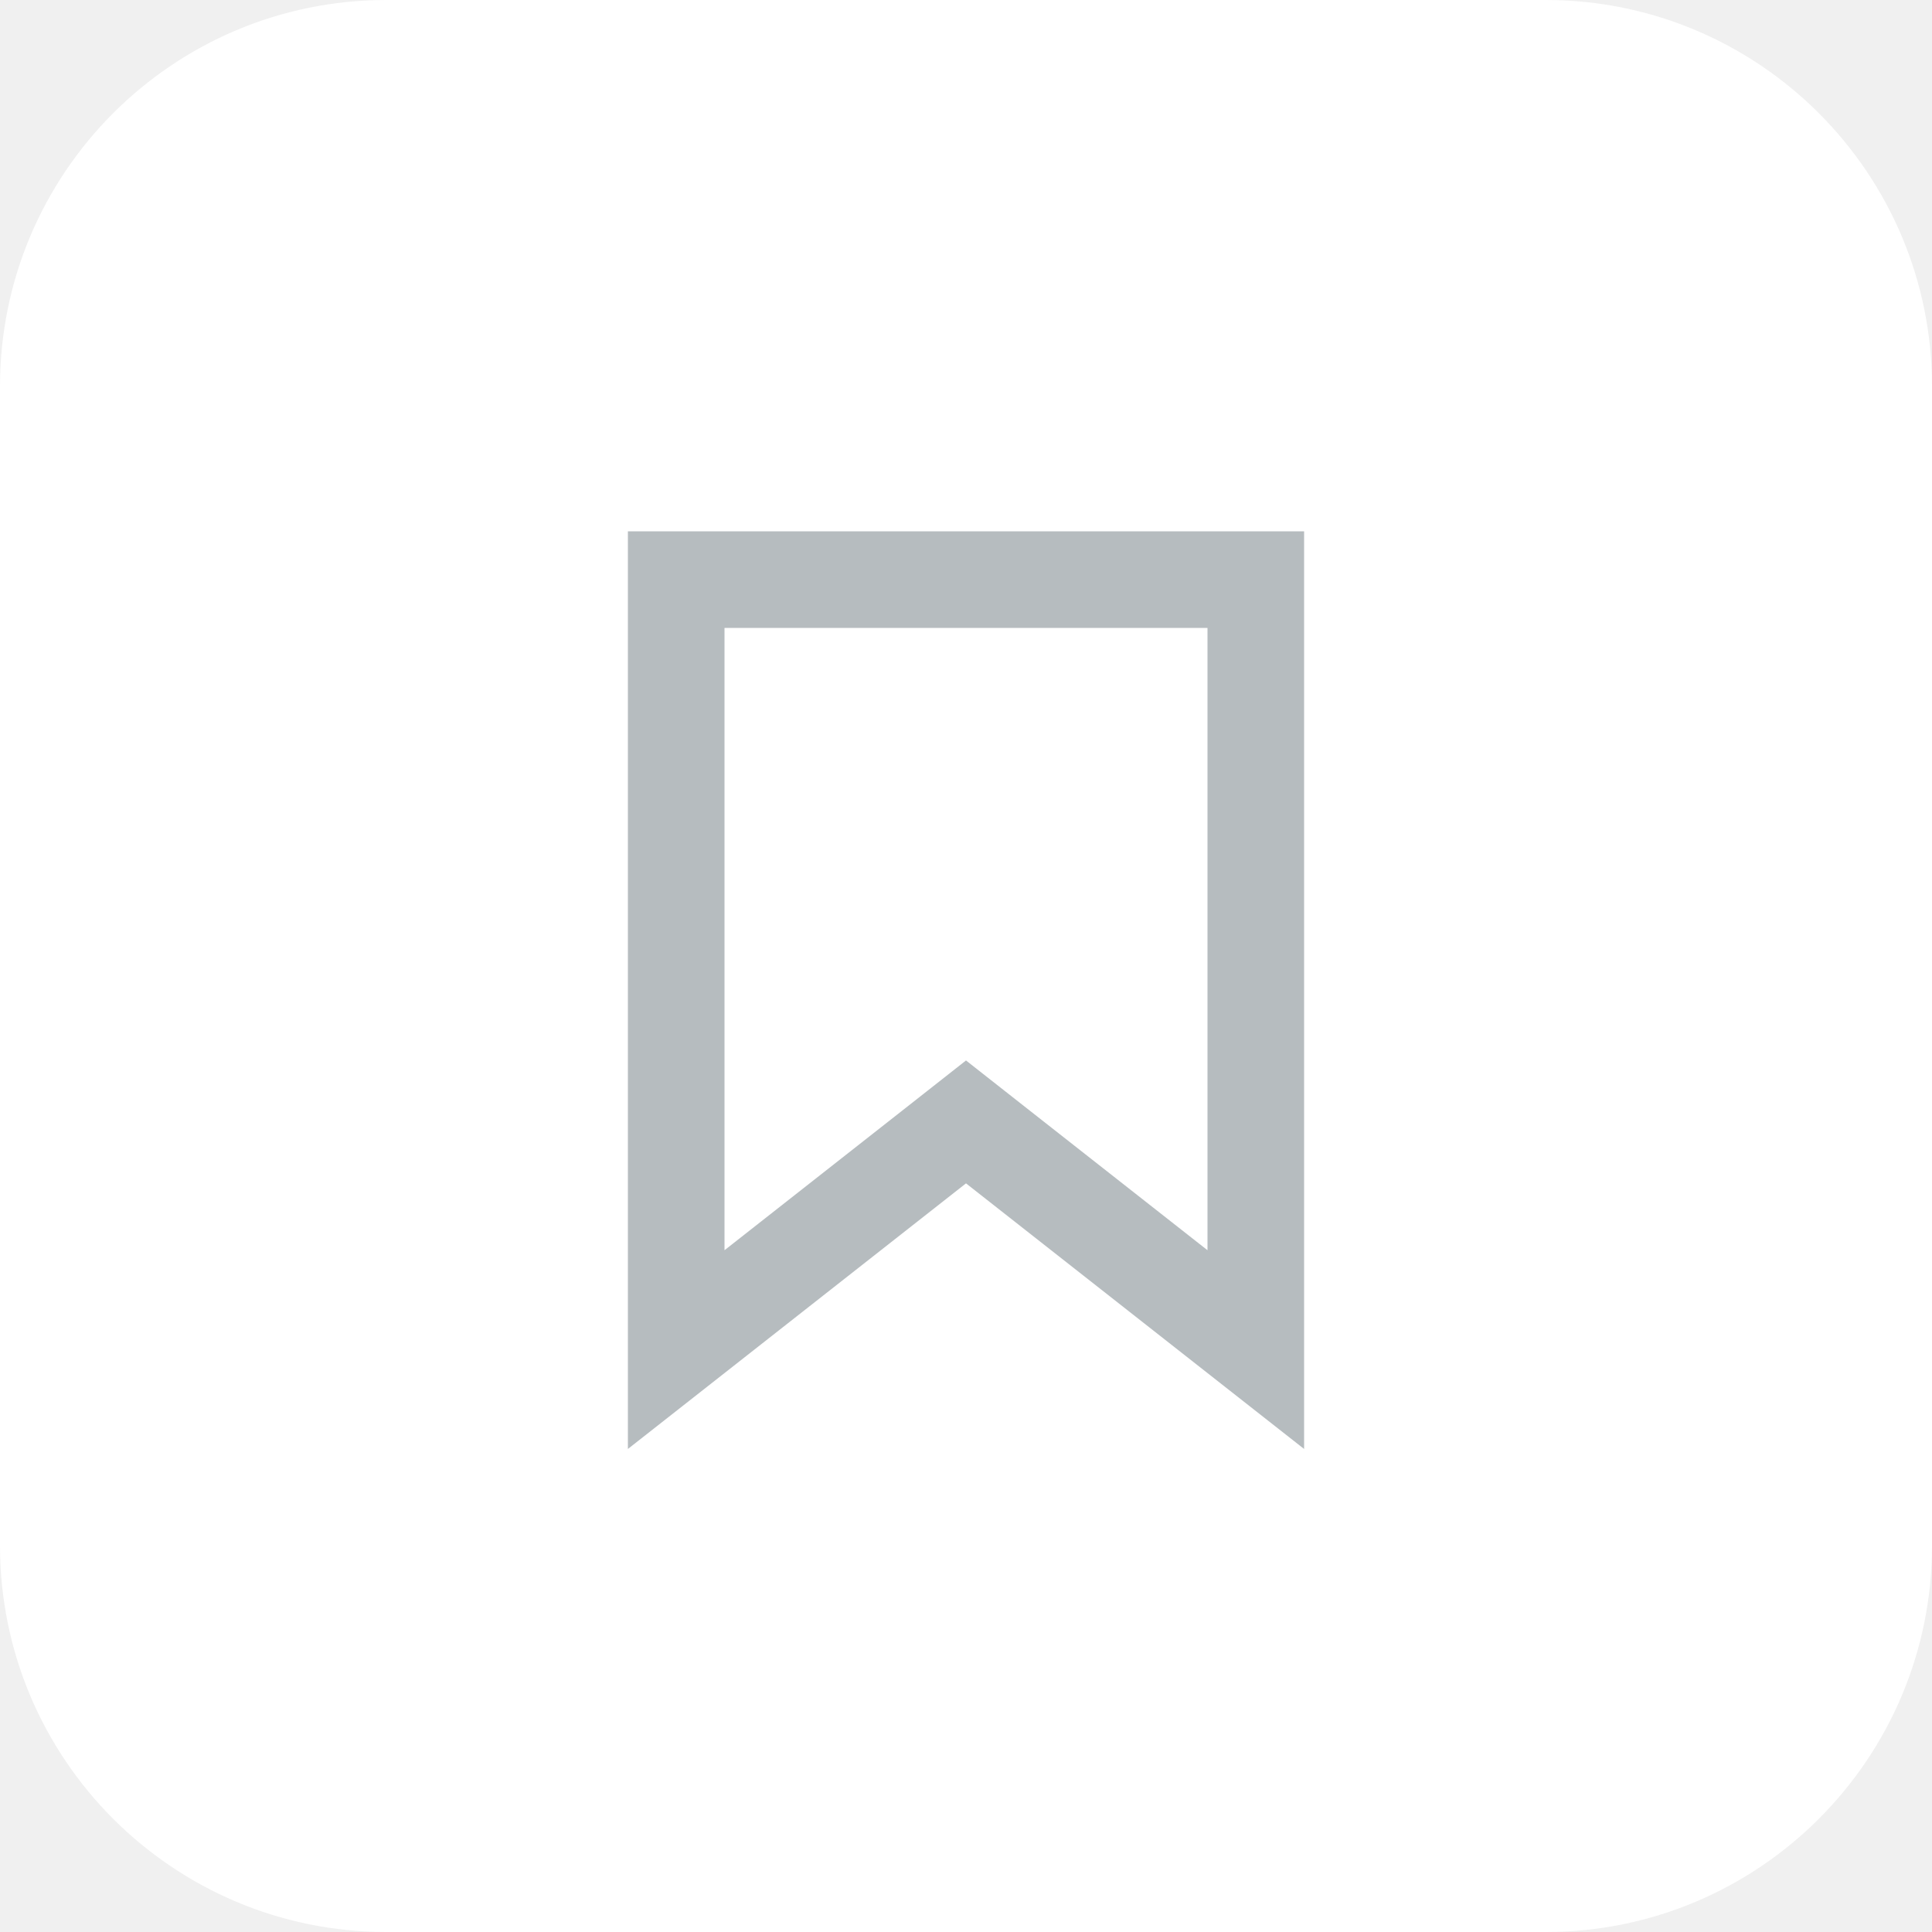
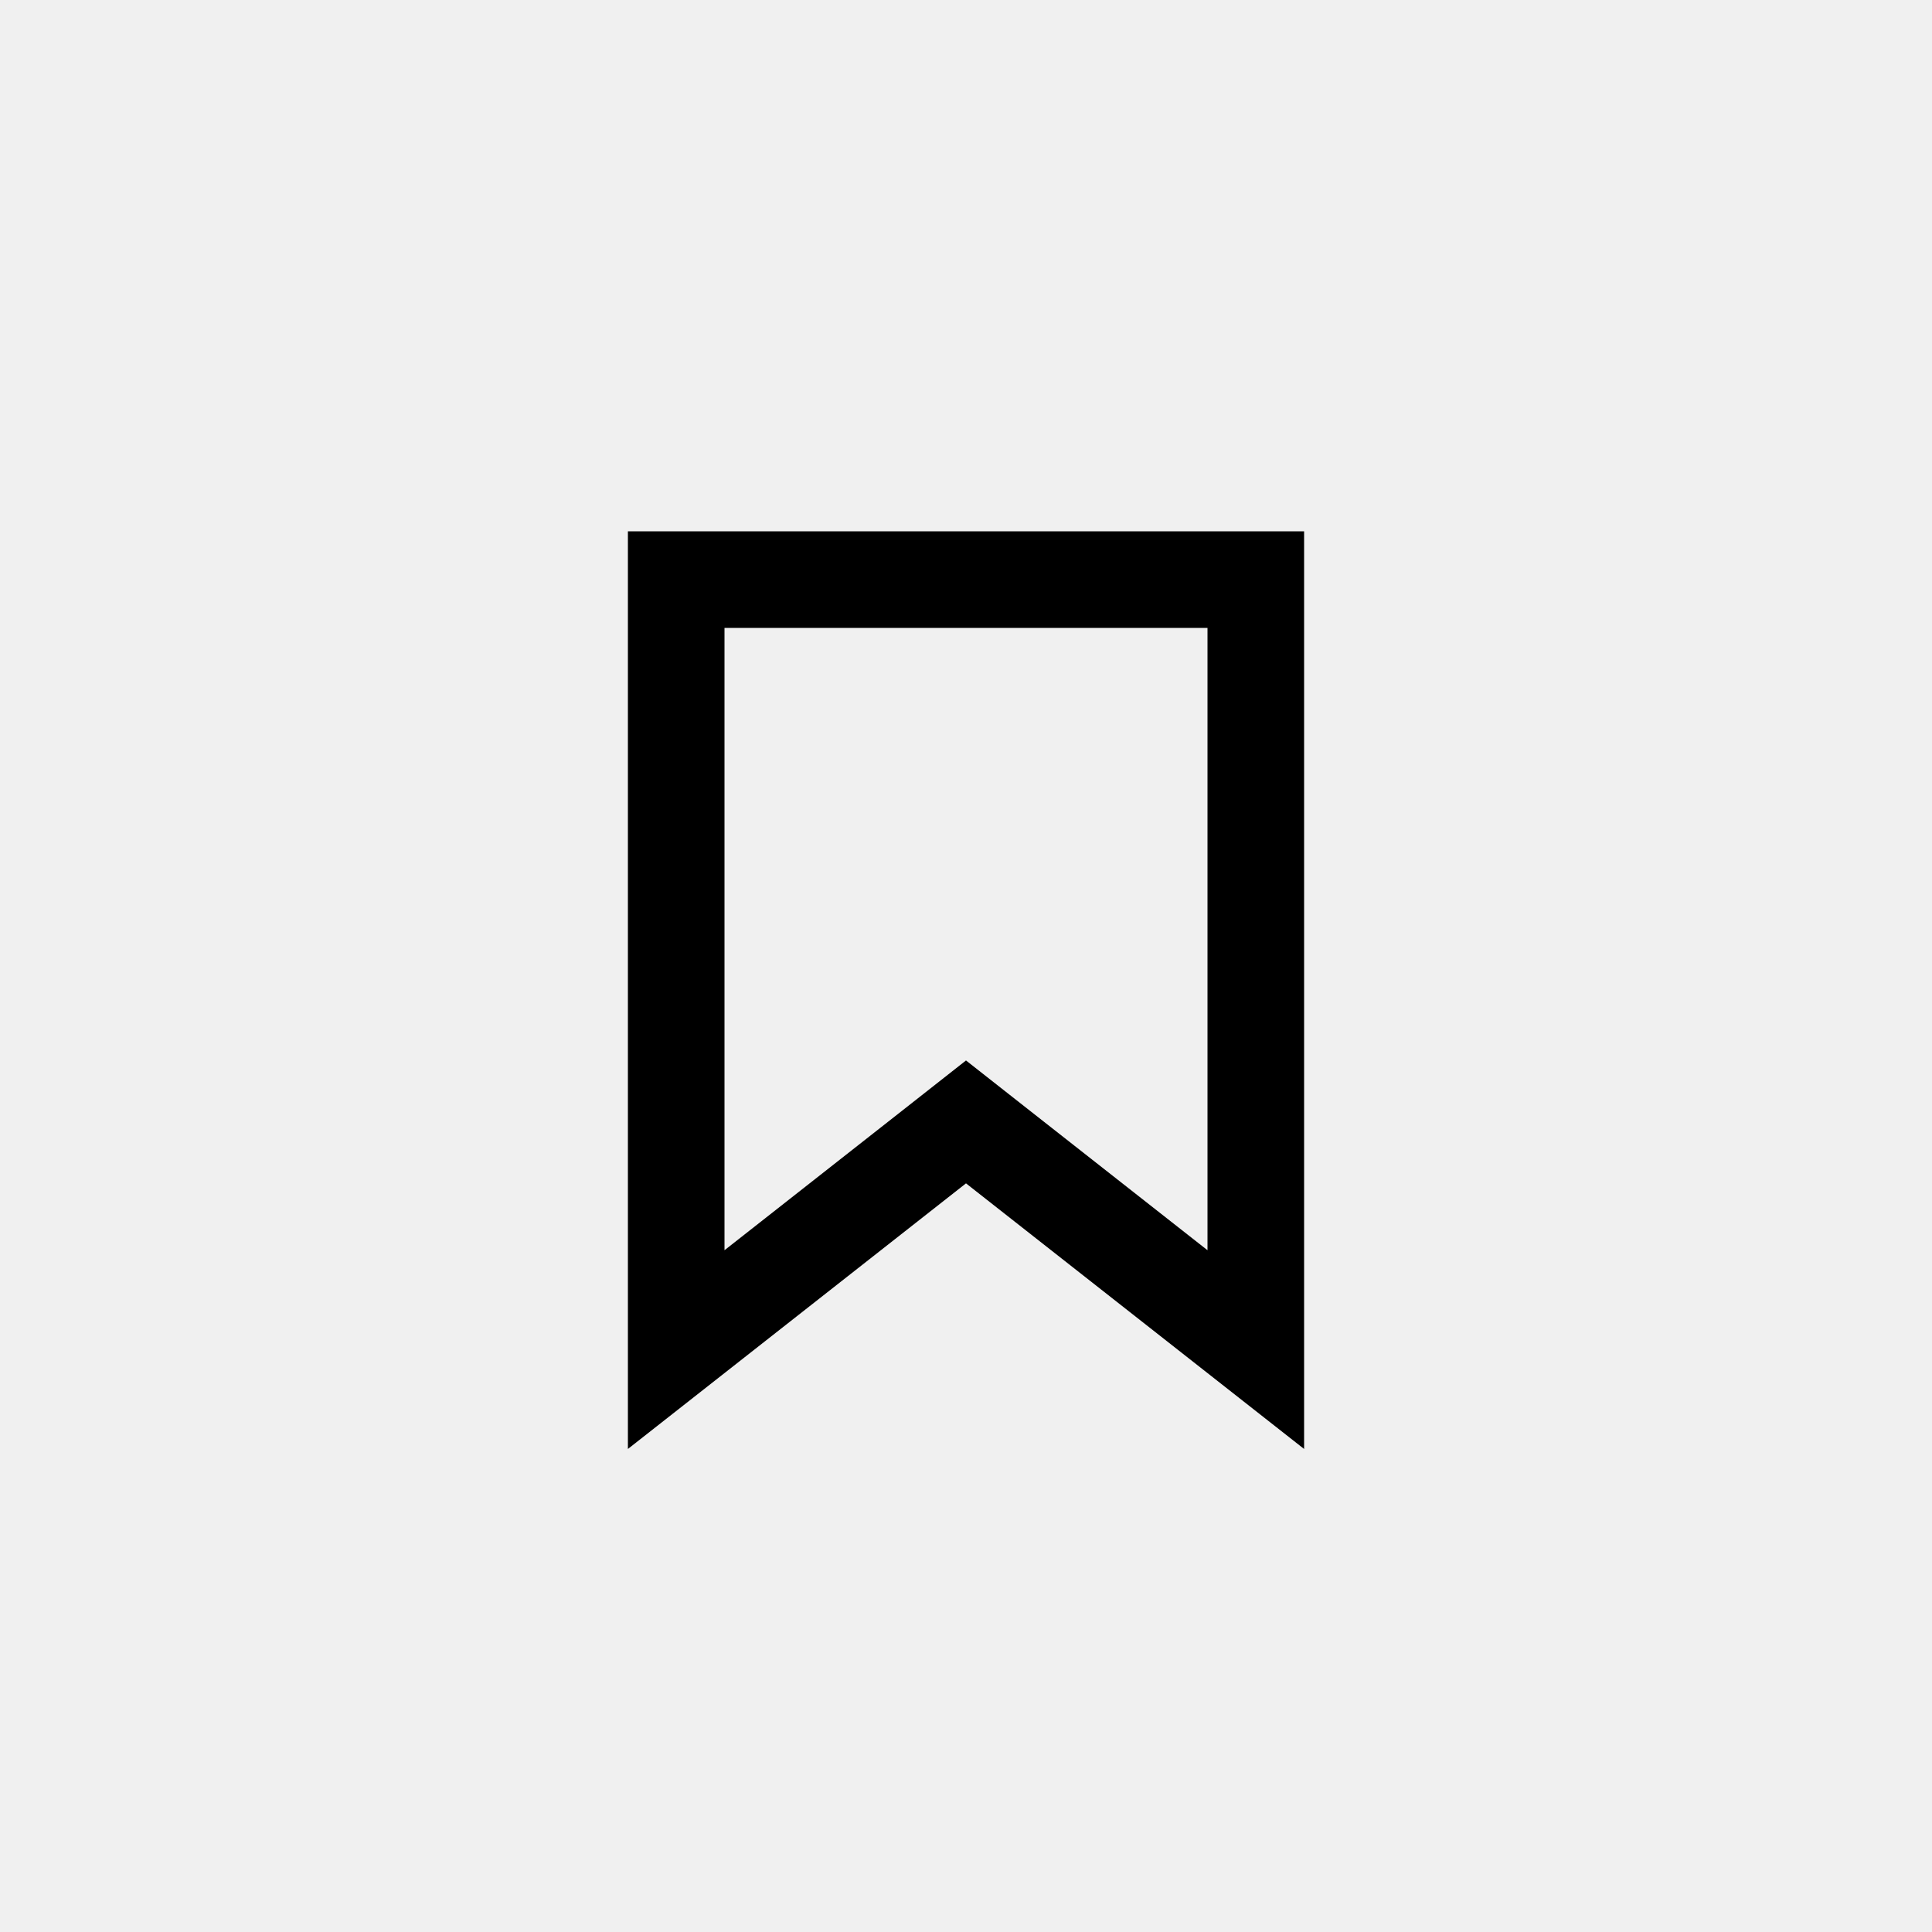
<svg xmlns="http://www.w3.org/2000/svg" width="40" height="40" viewBox="0 0 40 40" fill="none">
-   <rect width="40" height="40" rx="8" fill="white" />
-   <path d="M19.382 23.714L14 27.942V12L26 12V27.942L20.618 23.714L20 23.228L19.382 23.714Z" stroke="#B6BCBF" stroke-width="2" />
+   <path d="M19.382 23.714L14 27.942V12L26 12V27.942L20.618 23.714L20 23.228L19.382 23.714Z" stroke="black" stroke-width="2" />
</svg>
